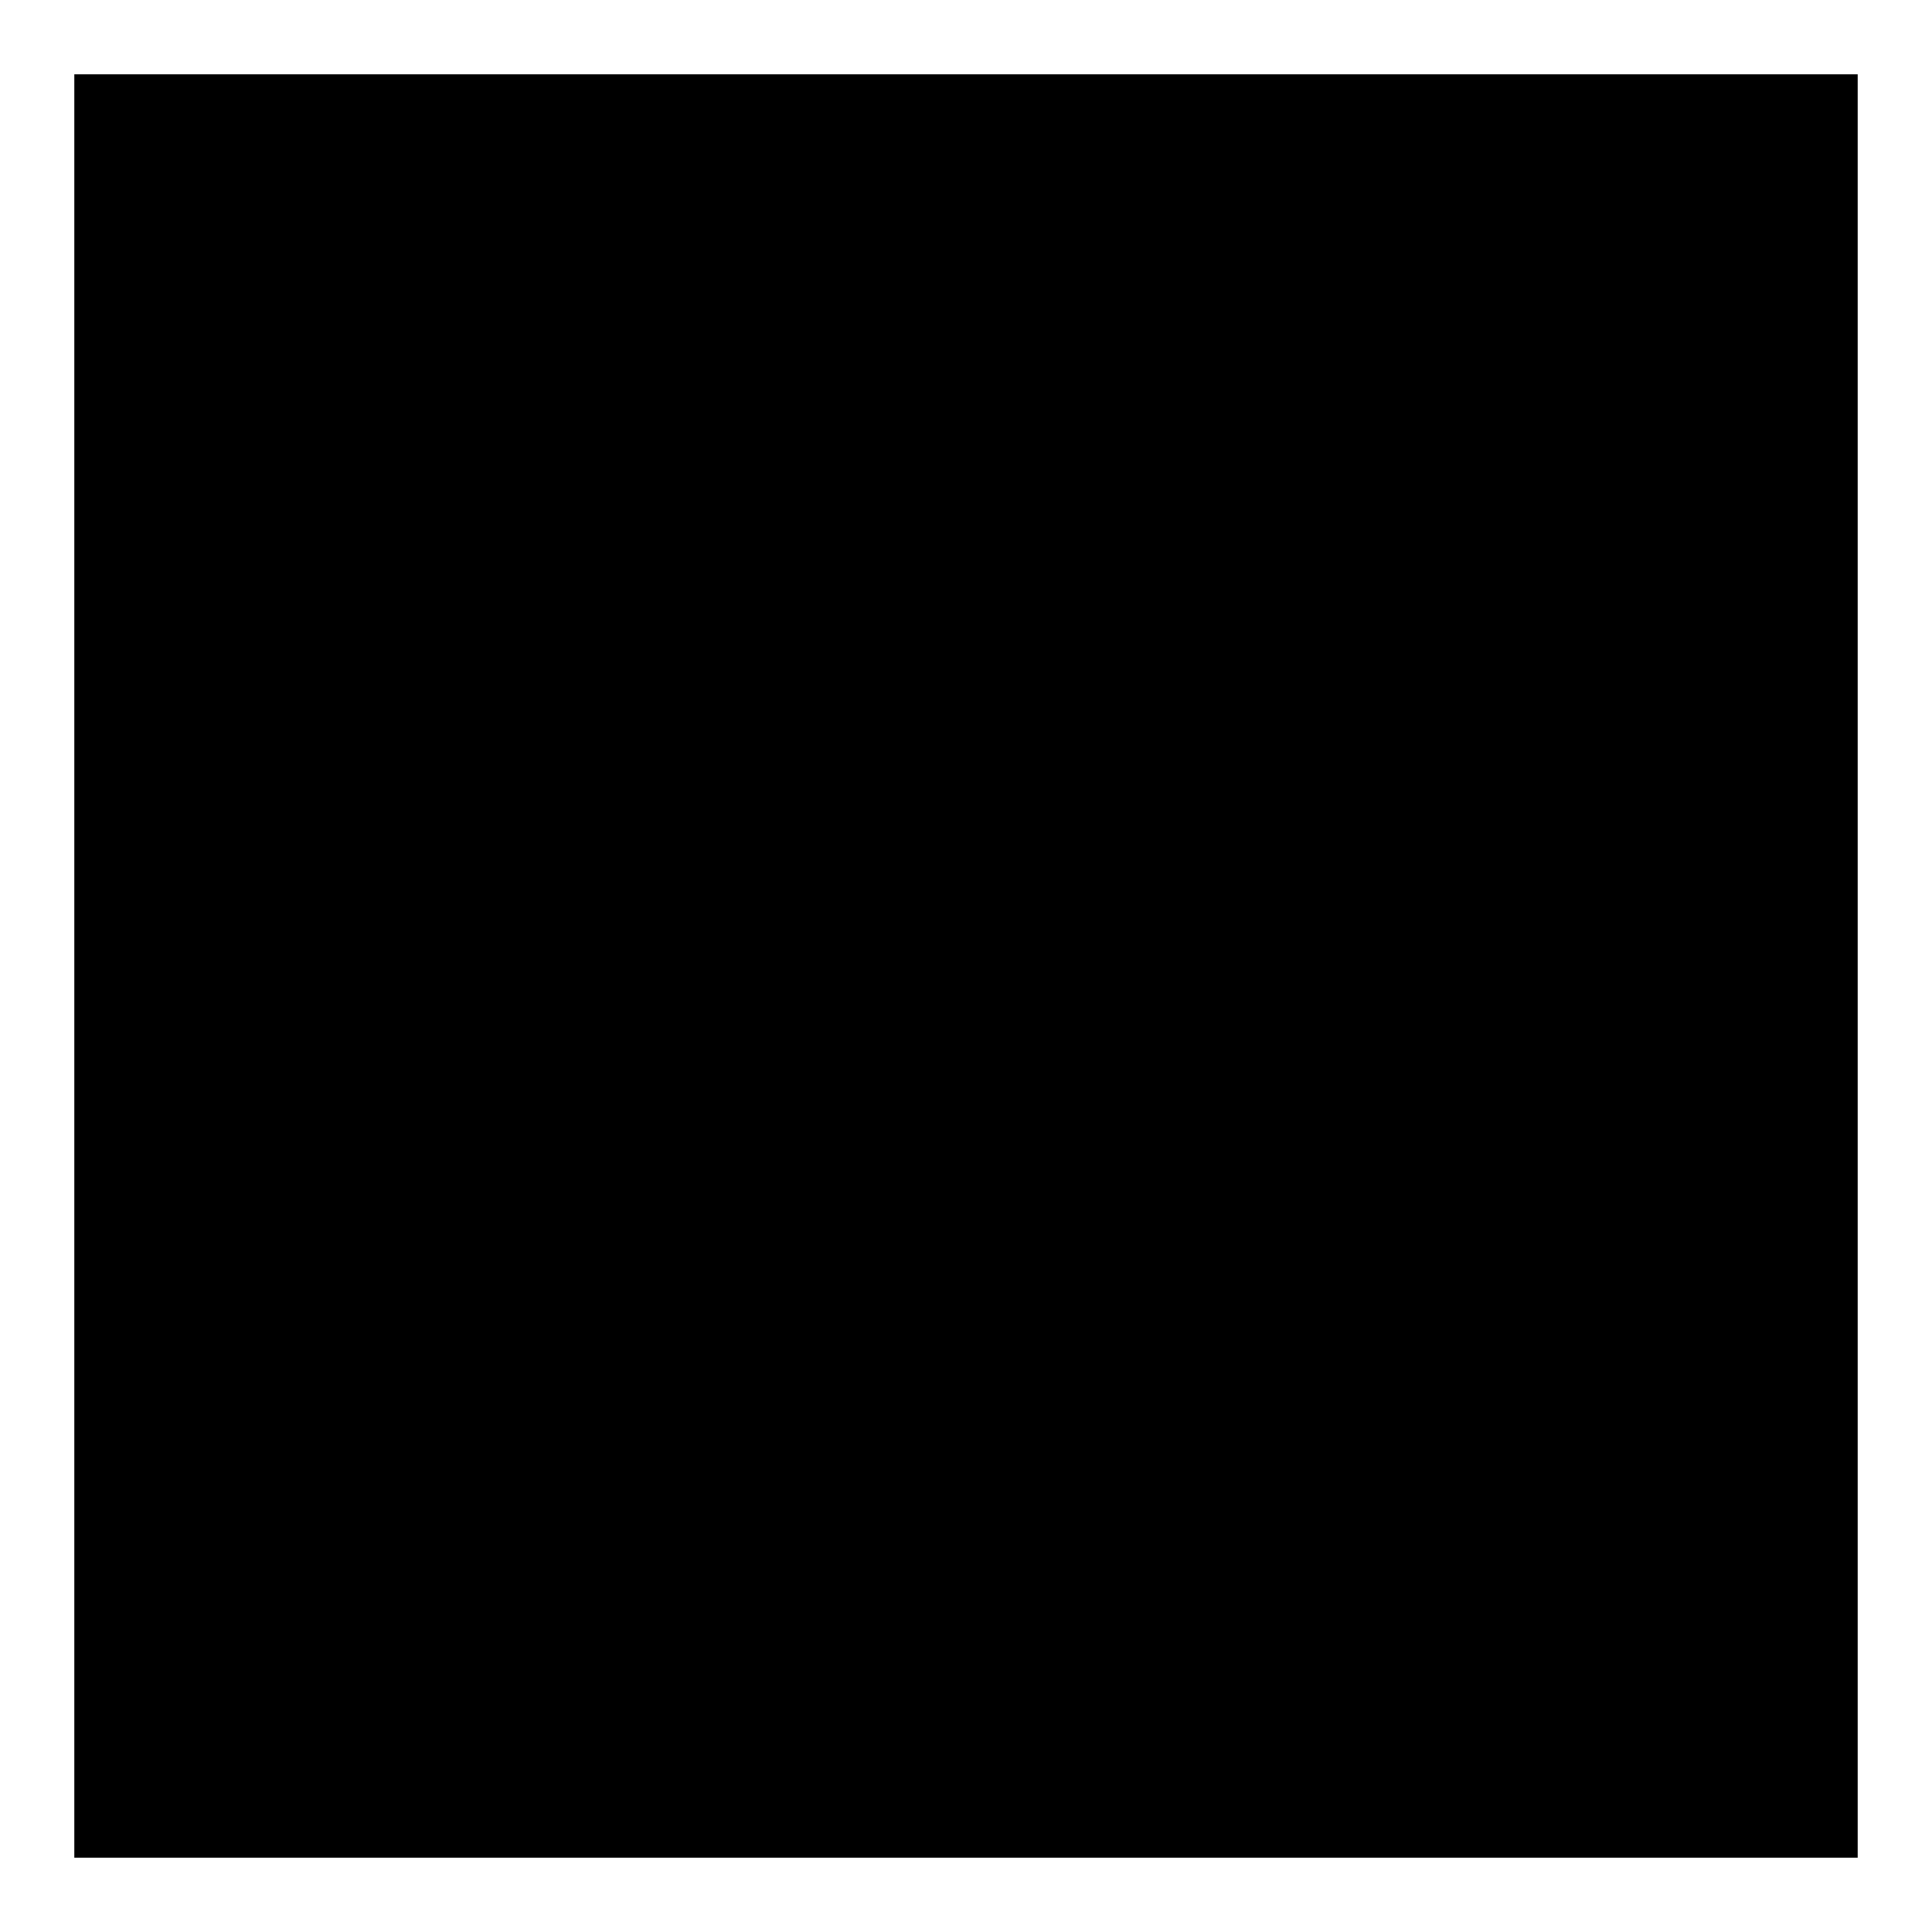
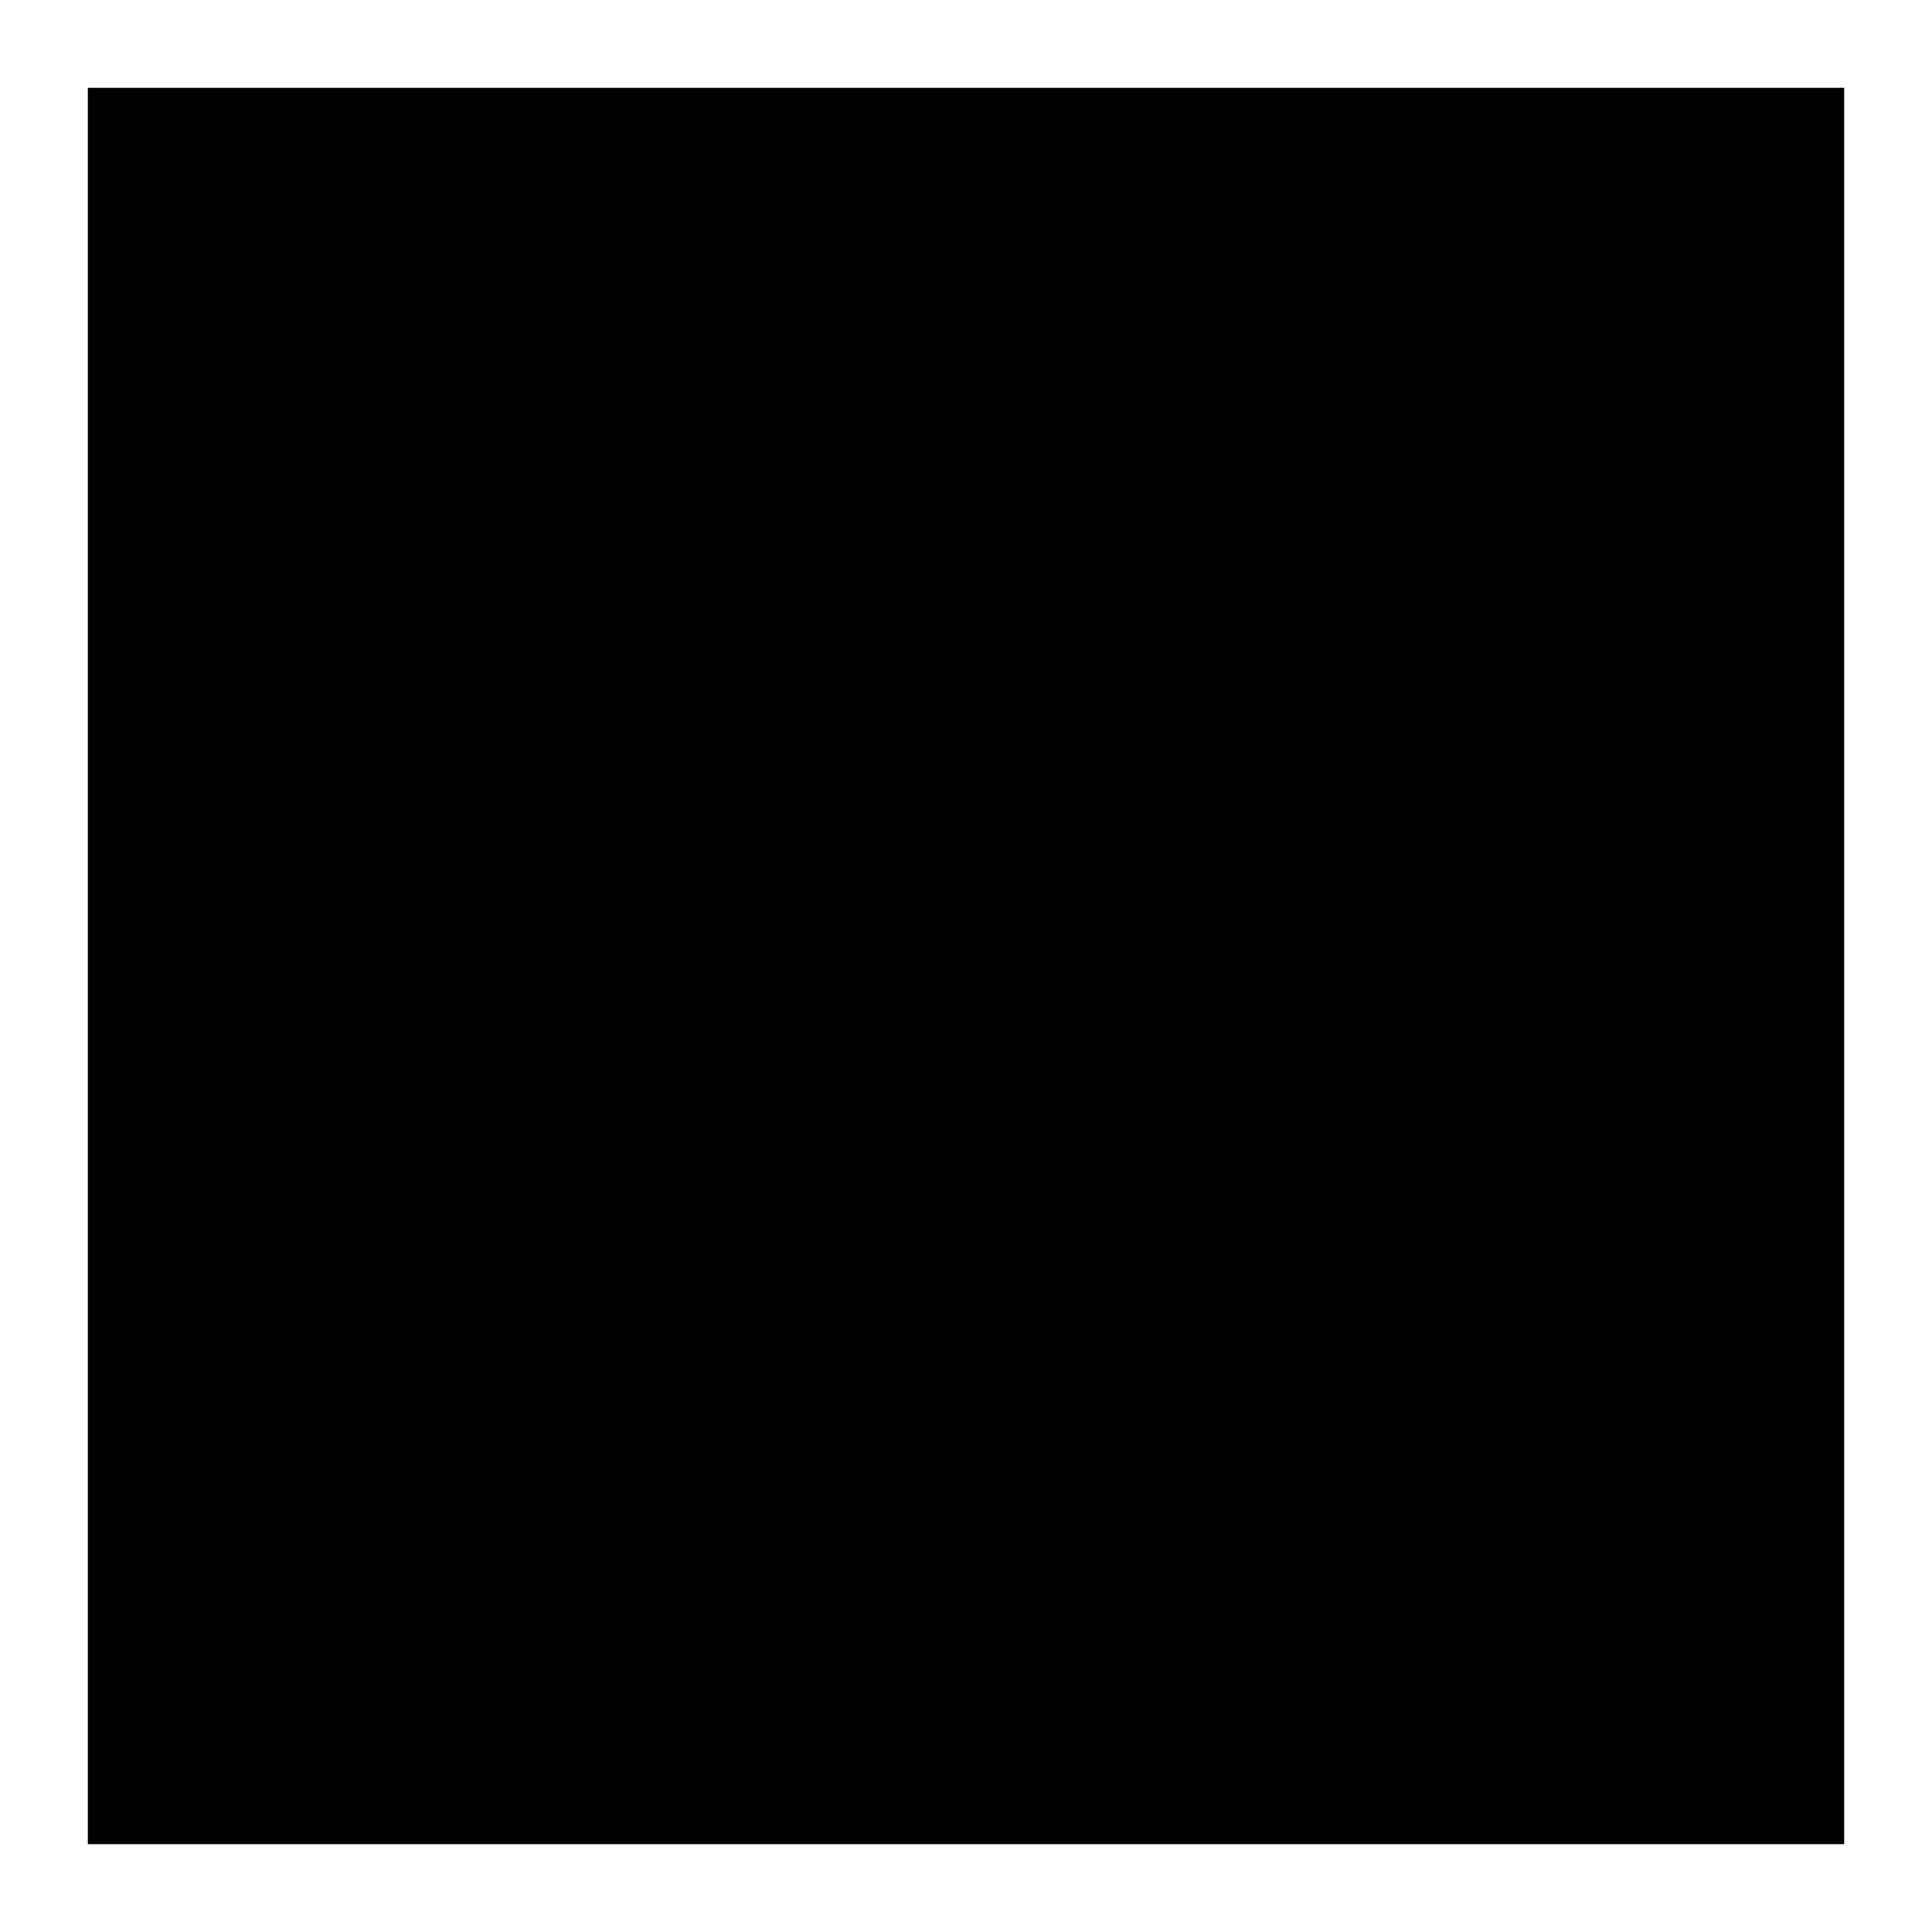
- <svg xmlns="http://www.w3.org/2000/svg" viewBox="0 0 130 130">
-   <rect x="45" y="45" width="40" height="40" class="fill-current/18" />
-   <g class="stroke-current fill-none" stroke-width="1">
-     <rect x="5" y="5" width="120" height="120" />
-     <line x1="45" y1="5" x2="45" y2="125" />
-     <line x1="85" y1="5" x2="85" y2="125" />
-     <line x1="5" y1="45" x2="125" y2="45" />
-     <line x1="5" y1="85" x2="125" y2="85" />
+ <svg xmlns="http://www.w3.org/2000/svg" viewBox="0 0 440 440">
+   <rect x="153.33" y="153.33" width="133.33" height="133.33" class="fill-current/18" />
+   <g class="stroke-current fill-none" stroke-width="3.33">
+     <rect x="20.00" y="20.00" width="400.00" height="400.00" />
+     <line x1="153.33" y1="20.00" x2="153.33" y2="420.00" />
+     <line x1="286.67" y1="20.00" x2="286.67" y2="420.00" />
+     <line x1="20.00" y1="153.33" x2="420.00" y2="153.33" />
+     <line x1="20.00" y1="286.67" x2="420.00" y2="286.67" />
  </g>
-   <g class="stroke-current fill-none" stroke-width="1.4" stroke-opacity="0.55" stroke-dasharray="3 2">
-     <line x1="65" y1="5" x2="65" y2="125" />
-     <line x1="5" y1="65" x2="125" y2="65" />
-     <line x1="5" y1="5" x2="125" y2="125" />
-     <line x1="125" y1="5" x2="5" y2="125" />
+   <g class="stroke-current fill-none" stroke-width="4.67" stroke-opacity="0.55" stroke-dasharray="6 3">
+     <line x1="220.00" y1="20.00" x2="220.00" y2="420.00" />
+     <line x1="20.00" y1="220.00" x2="420.00" y2="220.00" />
+     <line x1="20.00" y1="20.00" x2="420.00" y2="420.00" />
+     <line x1="420.00" y1="20.00" x2="20.00" y2="420.00" />
  </g>
-   <text x="60" y="71" class="fill-current stroke-none" font-family="serif">
+   <text x="203.33" y="240.00" class="fill-current stroke-none" font-family="serif">
    c
  </text>
</svg>
